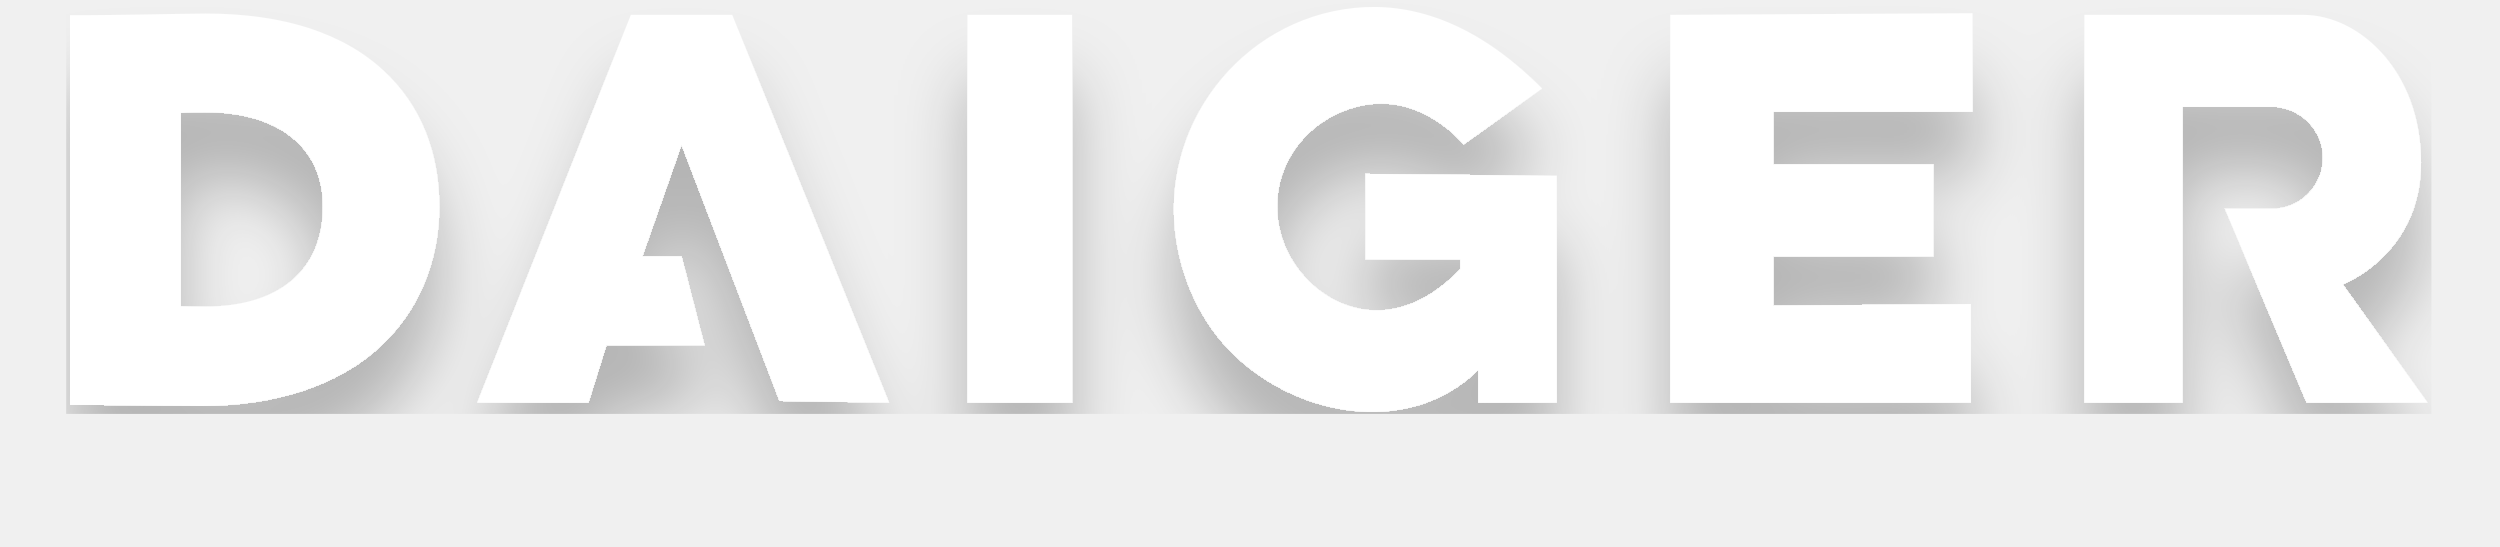
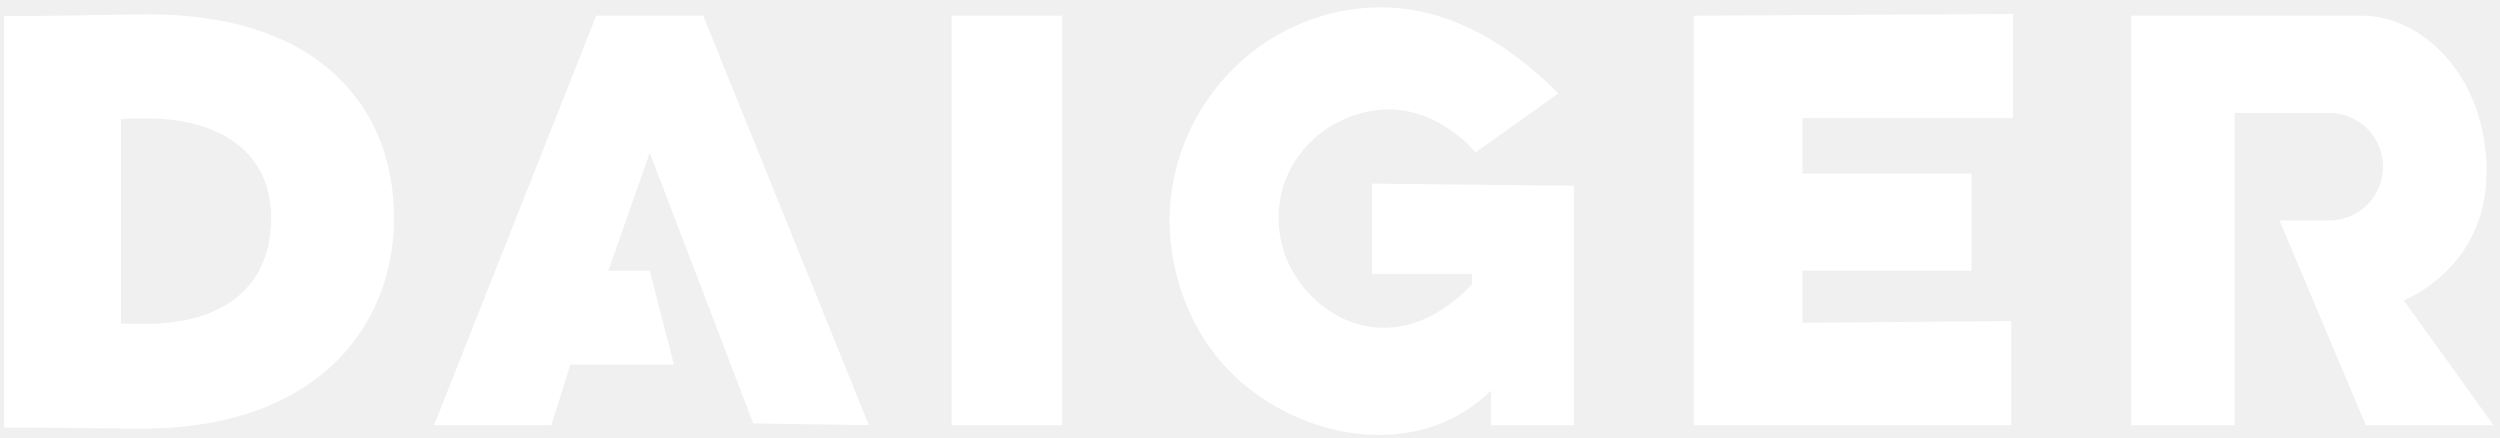
- <svg xmlns="http://www.w3.org/2000/svg" width="151" height="33" viewBox="0 0 151 33" fill="none">
-   <g clip-path="url(#clip0_226_4525)" filter="url(#filter0_d_226_4525)">
-     <path d="M35.539 24.32H28.828L38.105 0.898H44.224L53.699 24.32L47.087 24.221L41.165 8.739L38.796 15.487H41.165L42.547 20.846H36.625L35.539 24.32Z" fill="white" />
-     <path d="M141.492 17.175C141.492 17.175 146.229 15.388 146.229 9.831C146.229 4.273 142.479 0.899 139.123 0.899C135.768 0.899 125.898 0.899 125.898 0.899V24.32H131.82V9.533V6.456H134.88H137.248H137.544V6.476C139.104 6.635 140.308 7.945 140.308 9.533C140.308 11.121 139.104 12.451 137.544 12.589V12.609H137.248H134.88H134.386L139.321 24.32H146.624L141.492 17.175Z" fill="white" />
-     <path d="M100.883 0.898V24.32H119.042V18.365L107.101 18.465V15.487H116.773V9.93H107.101V6.754H119.141V0.998V0.799L100.883 0.898Z" fill="white" />
-     <path d="M64.752 0.898H58.435V24.32H64.752V0.898Z" fill="white" />
-     <path d="M4.822 1.514H5.296C6.579 1.514 10.843 1.414 12.422 1.414C22.054 1.414 25.943 6.555 25.943 12.49C25.943 18.742 21.324 23.923 12.146 23.923C10.863 23.923 7.704 23.863 5.395 23.863H4.803V1.514H4.822ZM10.33 6.297V19.08C11.06 19.139 11.534 19.139 12.323 19.139C17.08 19.139 20.1 16.738 20.1 12.49C20.1 8.361 16.824 6.198 12.363 6.198C11.771 6.198 11.02 6.198 10.33 6.297Z" fill="white" />
-     <path d="M12.146 24.519C11.593 24.519 10.725 24.499 9.698 24.499C8.297 24.479 6.718 24.459 5.415 24.459H4.23V0.918H5.296C5.889 0.918 7.152 0.899 8.494 0.879C10.014 0.859 11.573 0.819 12.422 0.819C17.1 0.819 20.732 1.99 23.199 4.293C25.39 6.337 26.535 9.156 26.535 12.49C26.535 15.845 25.233 18.882 22.884 21.005C20.337 23.308 16.626 24.519 12.146 24.519ZM5.415 23.268C6.737 23.268 8.316 23.288 9.718 23.308C10.744 23.328 11.613 23.328 12.165 23.328C16.35 23.328 19.785 22.216 22.114 20.112C24.246 18.187 25.371 15.547 25.371 12.49C25.371 9.493 24.344 6.972 22.41 5.166C20.16 3.082 16.804 2.01 12.442 2.01C11.613 2.01 10.053 2.03 8.534 2.07C7.27 2.09 6.066 2.109 5.415 2.109V23.268ZM12.323 19.735C11.514 19.735 11.021 19.735 10.271 19.676L9.738 19.636V5.801L10.251 5.722C10.981 5.623 11.771 5.623 12.363 5.623C17.495 5.623 20.693 8.263 20.693 12.51C20.693 16.956 17.475 19.735 12.323 19.735ZM10.922 18.505C11.356 18.524 11.771 18.524 12.323 18.524C16.883 18.524 19.508 16.321 19.508 12.47C19.508 8.898 16.843 6.774 12.363 6.774C11.929 6.774 11.415 6.774 10.922 6.814V18.505Z" fill="white" />
-     <path d="M94.026 10.624V24.32H89.289V22.335C85.341 26.226 79.005 25.332 74.978 21.839C72.866 20.013 71.504 17.393 71.05 14.535C69.965 7.667 74.899 1.196 81.788 0.482C85.025 0.144 88.953 1.137 93.138 5.345L88.401 8.719C88.401 8.719 86.032 5.742 82.479 6.337C78.926 6.933 76.36 10.307 77.347 14.078C78.334 17.849 83.466 21.224 88.203 16.262V15.666H82.479V10.505L94.026 10.624Z" fill="white" />
+ <svg xmlns="http://www.w3.org/2000/svg" width="143" height="25" viewBox="0 0 143 25" fill="none">
+   <g clip-path="url(#clip0_226_4919)">
+     <path d="M31.539 24.32H24.828L34.105 0.898H40.224L49.699 24.32L43.087 24.221L37.165 8.739L34.796 15.487H37.165L38.547 20.846H32.625L31.539 24.32Z" fill="white" />
+     <path d="M137.493 17.174C137.493 17.174 142.23 15.388 142.23 9.83C142.23 4.273 138.48 0.898 135.124 0.898C131.769 0.898 121.899 0.898 121.899 0.898V24.32H127.821V9.533V6.456H130.881H133.249H133.545V6.476C135.105 6.635 136.309 7.945 136.309 9.533C136.309 11.121 135.105 12.45 133.545 12.589V12.609H133.249H130.881H130.387L135.322 24.32H142.625L137.493 17.174Z" fill="white" />
+     <path d="M96.883 0.898V24.32H115.043V18.365L103.101 18.465V15.487H112.773V9.93H103.101V6.754H115.142V0.998V0.799L96.883 0.898Z" fill="white" />
+     <path d="M60.752 0.898H54.436V24.32H60.752V0.898Z" fill="white" />
+     <path d="M0.824 1.514H1.298C2.581 1.514 6.844 1.414 8.423 1.414C18.056 1.414 21.944 6.555 21.944 12.49C21.944 18.742 17.326 23.923 8.147 23.923C6.864 23.923 3.706 23.863 1.396 23.863H0.804V1.514H0.824ZM6.331 6.297V19.08C7.061 19.139 7.535 19.139 8.325 19.139C13.082 19.139 16.102 16.738 16.102 12.49C16.102 8.361 12.825 6.198 8.364 6.198C7.772 6.198 7.022 6.198 6.331 6.297Z" fill="white" />
+     <path d="M8.147 24.519C7.594 24.519 6.726 24.499 5.7 24.499C4.298 24.479 2.719 24.459 1.416 24.459H0.232V0.918H1.298C1.89 0.918 3.153 0.899 4.496 0.879C6.015 0.859 7.575 0.819 8.424 0.819C13.102 0.819 16.733 1.99 19.201 4.293C21.392 6.337 22.537 9.156 22.537 12.49C22.537 15.845 21.234 18.882 18.885 21.005C16.339 23.308 12.628 24.519 8.147 24.519ZM1.416 23.268C2.739 23.268 4.318 23.288 5.719 23.308C6.746 23.328 7.614 23.328 8.167 23.328C12.351 23.328 15.786 22.216 18.115 20.112C20.247 18.187 21.372 15.547 21.372 12.49C21.372 9.493 20.346 6.972 18.411 5.166C16.161 3.082 12.806 2.01 8.443 2.01C7.614 2.01 6.055 2.03 4.535 2.07C3.272 2.09 2.068 2.109 1.416 2.109V23.268ZM8.325 19.735C7.516 19.735 7.022 19.735 6.272 19.676L5.739 19.636V5.801L6.252 5.722C6.983 5.623 7.772 5.623 8.364 5.623C13.496 5.623 16.694 8.263 16.694 12.51C16.694 16.956 13.477 19.735 8.325 19.735ZM6.923 18.505C7.358 18.524 7.772 18.524 8.325 18.524C12.884 18.524 15.51 16.321 15.51 12.47C15.51 8.898 12.845 6.774 8.364 6.774C7.93 6.774 7.417 6.774 6.923 6.814V18.505Z" fill="white" />
+     <path d="M90.026 10.624V24.32H85.289V22.335C81.341 26.226 75.005 25.332 70.978 21.839C68.866 20.013 67.504 17.393 67.05 14.535C65.965 7.667 70.899 1.196 77.788 0.482C81.025 0.144 84.953 1.137 89.138 5.345L84.401 8.719C84.401 8.719 82.032 5.742 78.479 6.337C74.926 6.933 72.36 10.307 73.347 14.078C74.334 17.849 79.466 21.224 84.203 16.262V15.666H78.479V10.505L90.026 10.624Z" fill="white" />
  </g>
  <defs>
-     <filter id="filter0_d_226_4525" x="0" y="0" width="150.857" height="33" filterUnits="userSpaceOnUse" color-interpolation-filters="sRGB">
-       <feFlood flood-opacity="0" result="BackgroundImageFix" />
-       <feColorMatrix in="SourceAlpha" type="matrix" values="0 0 0 0 0 0 0 0 0 0 0 0 0 0 0 0 0 0 127 0" result="hardAlpha" />
-       <feOffset dy="4" />
-       <feGaussianBlur stdDeviation="2" />
-       <feComposite in2="hardAlpha" operator="out" />
-       <feColorMatrix type="matrix" values="0 0 0 0 0 0 0 0 0 0 0 0 0 0 0 0 0 0 0.25 0" />
-       <feBlend mode="normal" in2="BackgroundImageFix" result="effect1_dropShadow_226_4525" />
-       <feBlend mode="normal" in="SourceGraphic" in2="effect1_dropShadow_226_4525" result="shape" />
-     </filter>
-     <clipPath id="clip0_226_4525">
-       <rect width="142.857" height="25" fill="white" transform="translate(4)" />
+     <clipPath id="clip0_226_4919">
+       <rect width="142.857" height="25" fill="white" />
    </clipPath>
  </defs>
</svg>
